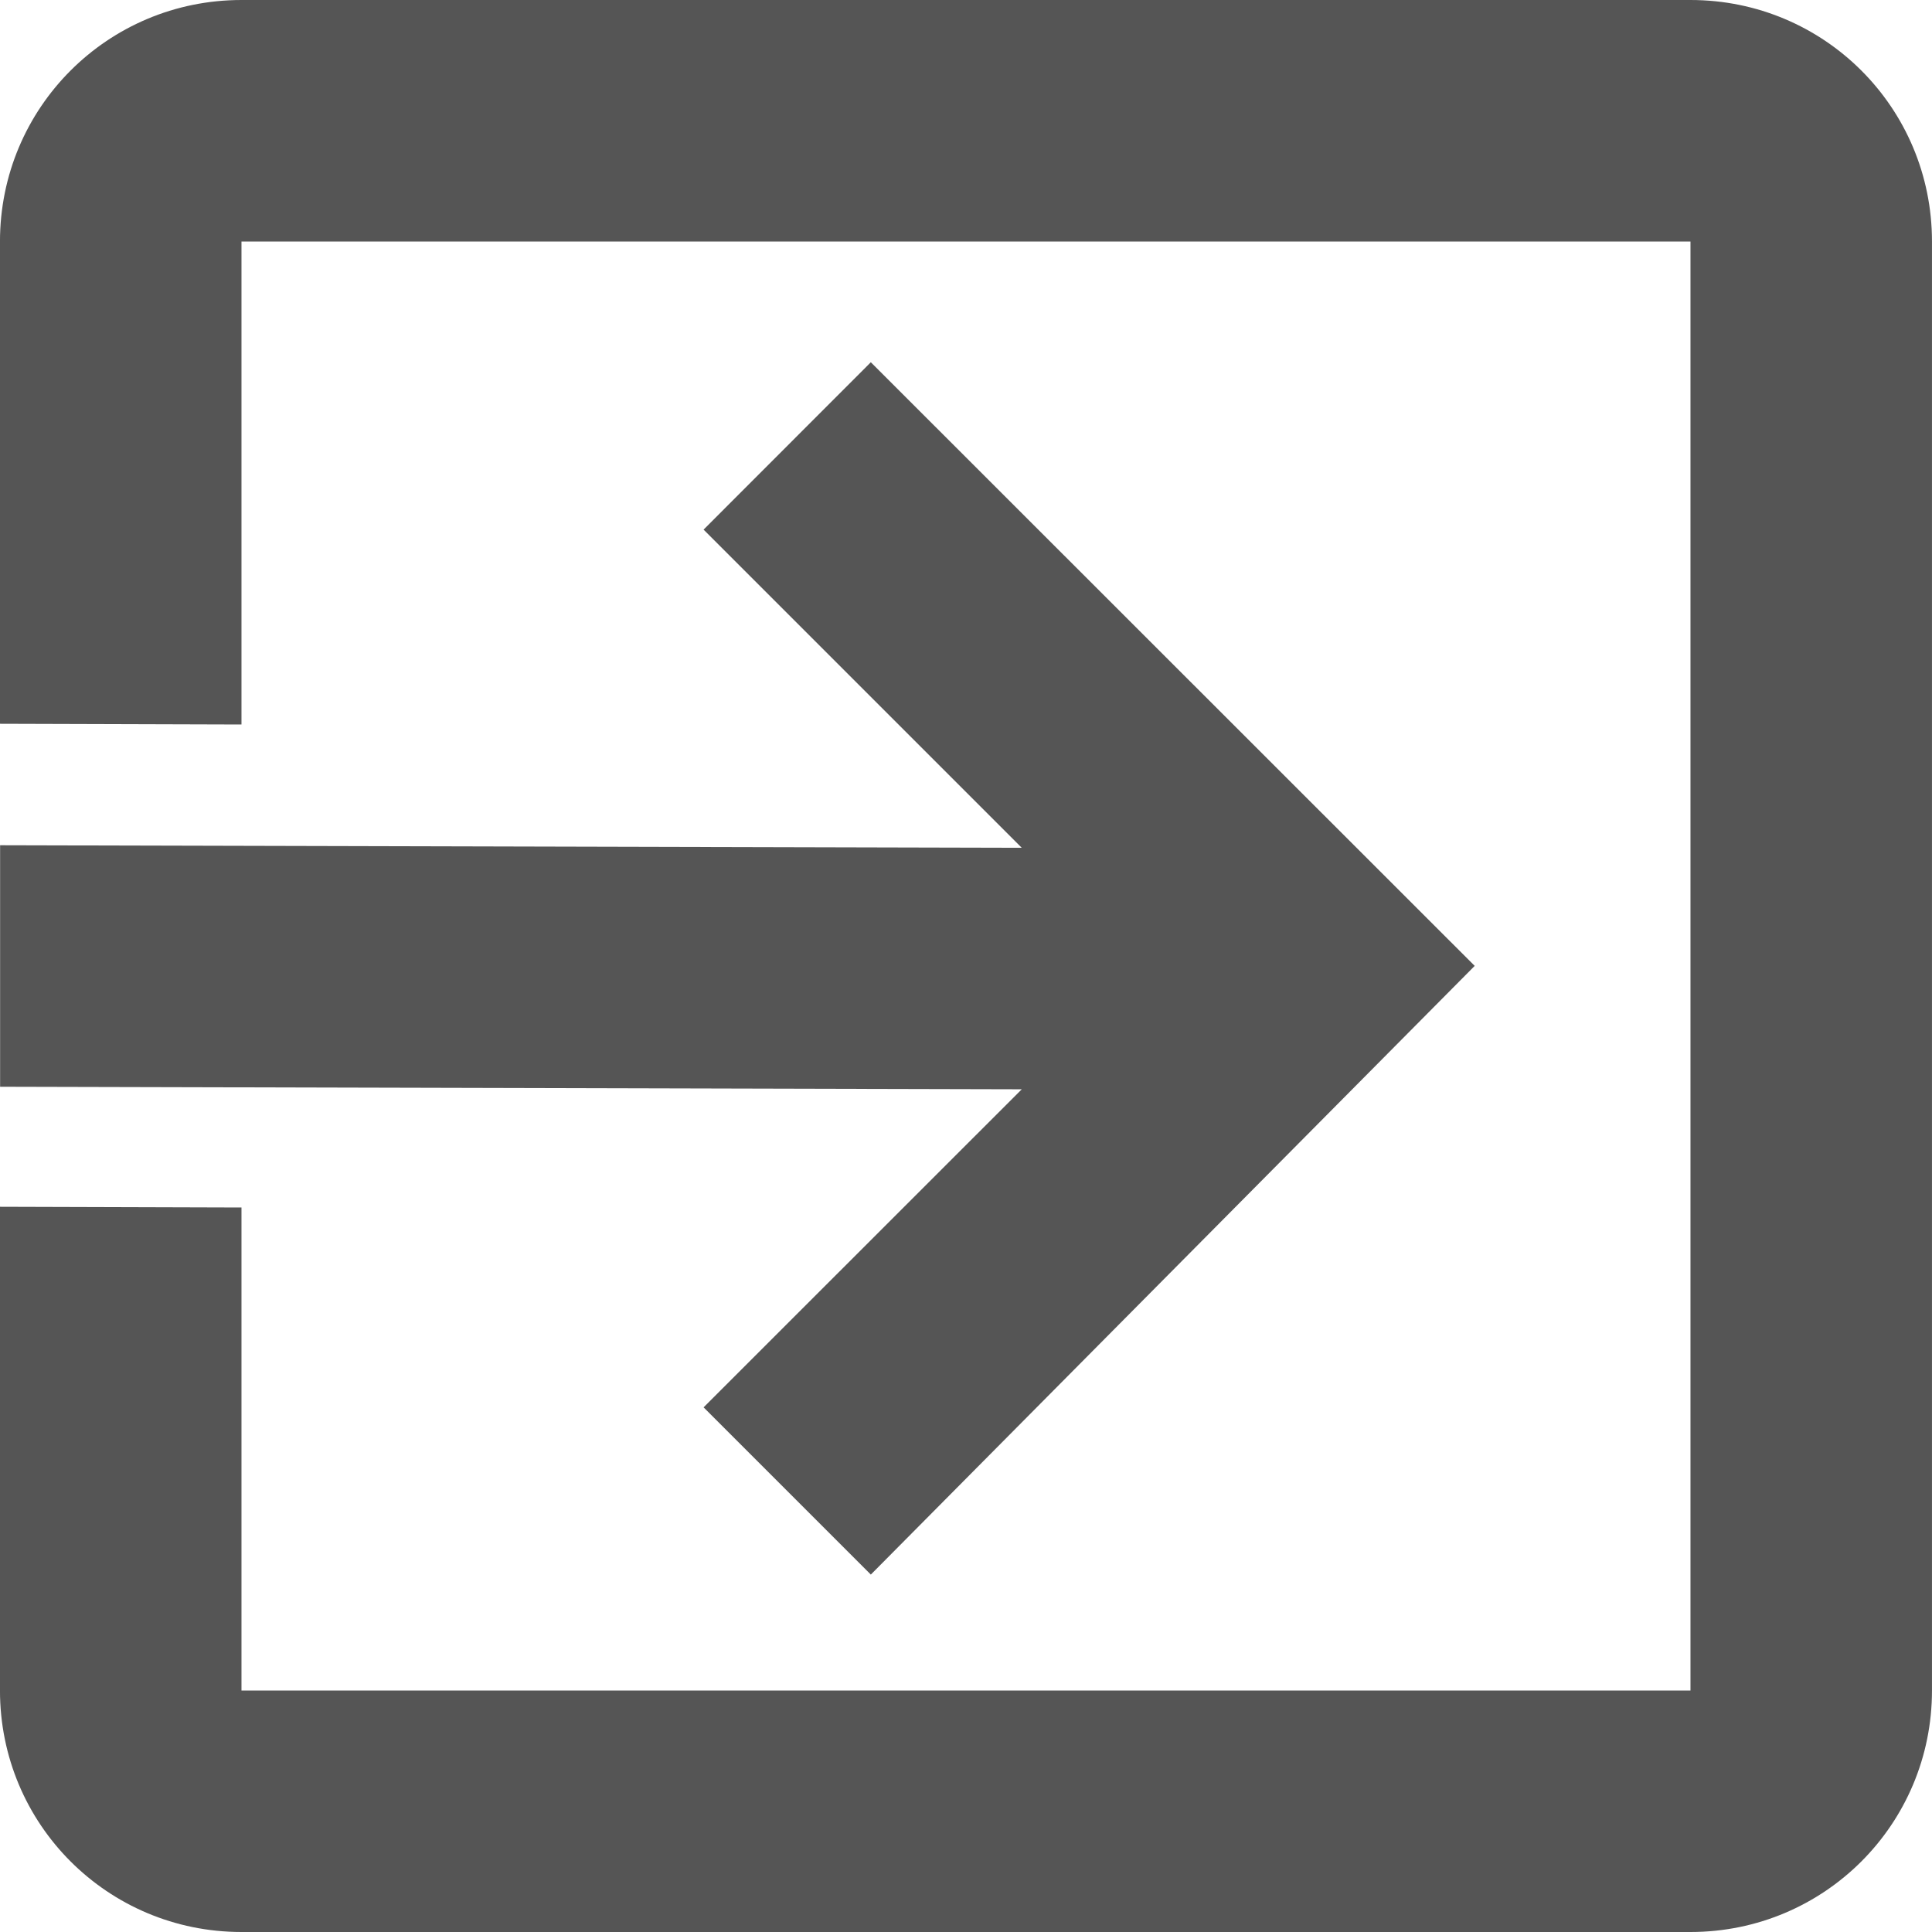
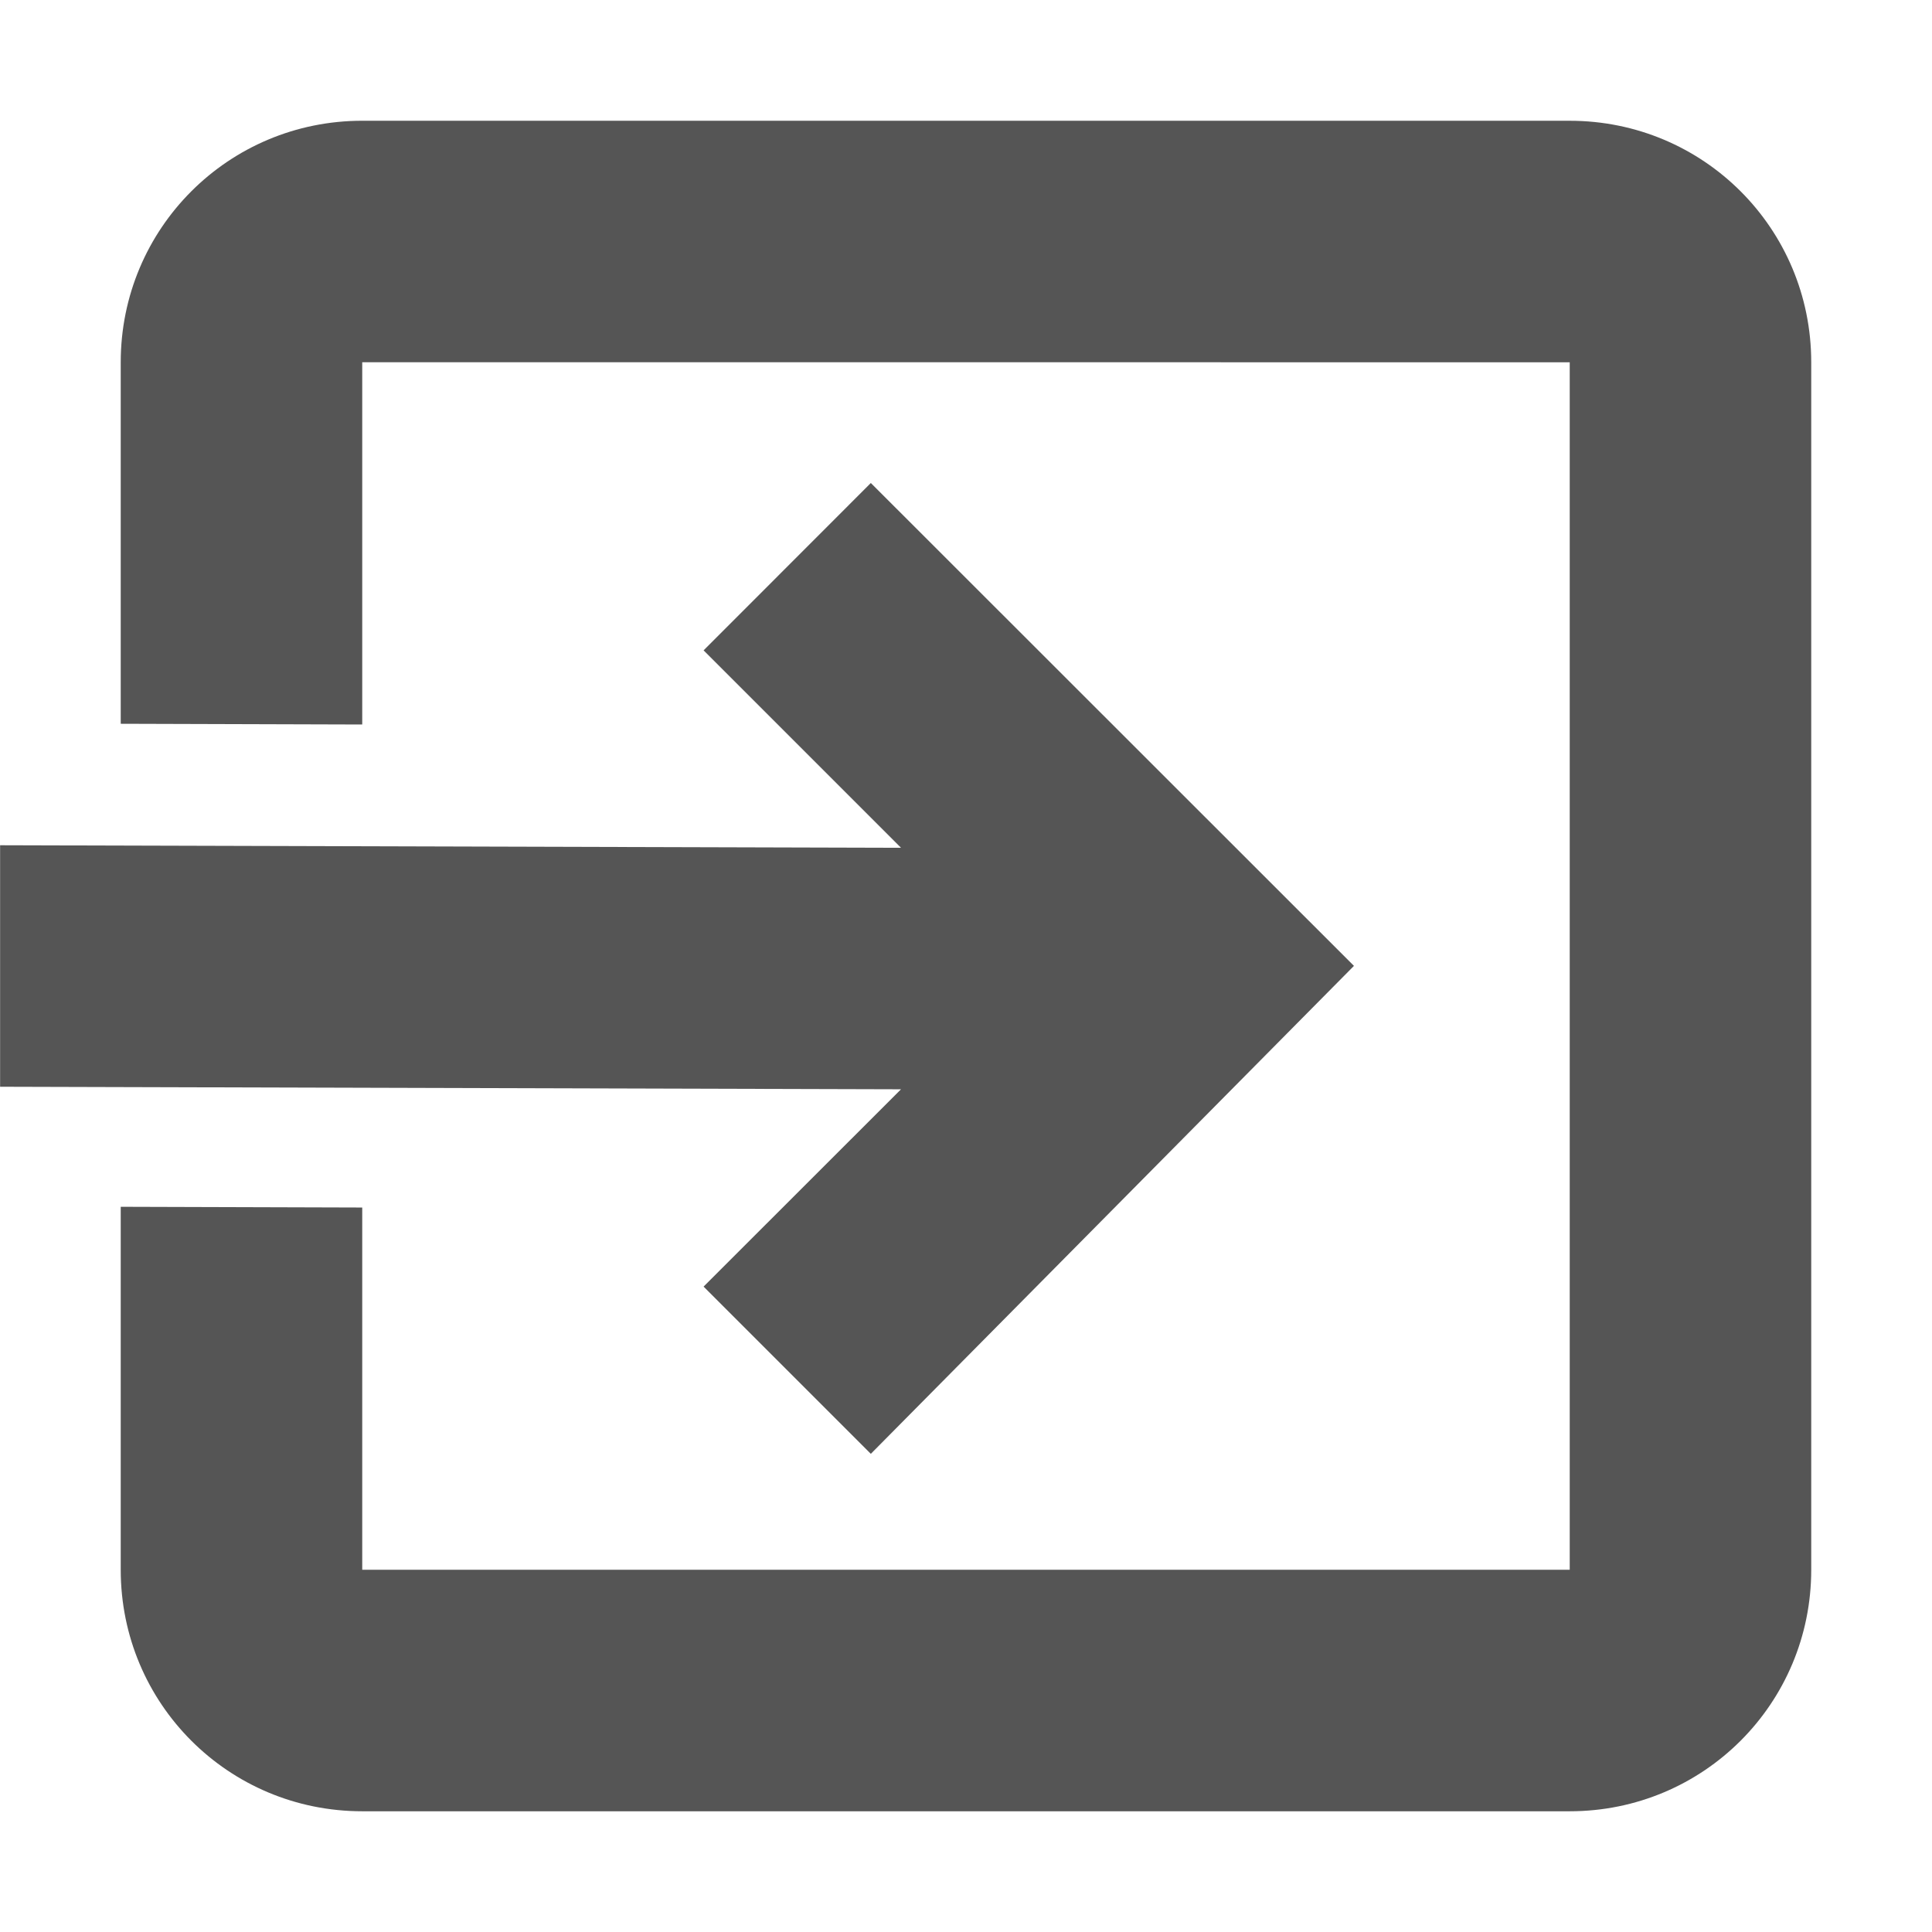
<svg xmlns="http://www.w3.org/2000/svg" xmlns:ns1="http://www.openswatchbook.org/uri/2009/osb" height="16" id="svg7384" style="enable-background:new" version="1.1" width="16">
  <defs id="defs7386">
    <linearGradient id="linearGradient5606" ns1:paint="solid">
      <stop id="stop5608" offset="0" style="stop-color:#000000;stop-opacity:1;" />
    </linearGradient>
    <filter id="filter7554" style="color-interpolation-filters:sRGB">
      <feBlend id="feBlend7556" in2="BackgroundImage" mode="darken" />
    </filter>
  </defs>
  <g id="layer9" style="display:inline" transform="translate(-545.0002,-81)" />
  <g id="layer10" style="display:inline;filter:url(#filter7554)" transform="translate(-545.0002,-81)" />
  <g id="layer1" style="display:inline" transform="translate(-304,-698)" />
  <g id="layer14" style="display:inline" transform="translate(-545.0002,-81)" />
  <g id="layer15" style="display:inline" transform="translate(-545.0002,-81)" />
  <g id="g71291" style="display:inline" transform="translate(-545.0002,-81)" />
  <g id="layer2" style="display:inline" transform="translate(-304,-548)" />
  <g id="g6058" style="display:inline" transform="translate(-304,-548)" />
  <g id="layer12" style="display:inline" transform="translate(-545.0002,-81)">
-     <path d="m 547,81 c -1.108,0 -2,0.892 -2,2 l 0,3.994 2,0.006 0,-4 12,0 0,12 -12,0 0,-4 -2,-0.006 0,4.006 c 0,1.108 0.892,2 2,2 l 12,0 c 1.108,0 2,-0.892 2,-2 l 0,-12 c 0,-1.108 -0.892,-2 -2,-2 z" id="rect11143" style="opacity:1;fill:#555555;fill-opacity:1;stroke:none;stroke-width:4;stroke-miterlimit:4;stroke-dasharray:none;stroke-opacity:1" />
-     <path d="m 552.212,84 -1.385,1.386 2.635,2.635 -8.461,-0.021 0,2 8.461,0.021 -2.635,2.634 1.385,1.385 5.001,-5.041 z" id="path4765-2" style="fill:#555555;fill-opacity:1;fill-rule:nonzero;stroke:none" />
+     <path d="m 548,82 c -1.108,-2e-5 -2,0.892 -2,2 l 0,2.994 2,0.006 0,-3 10,1.4e-4 0,10 -10,0 0,-3 -2,-0.006 0,3.006 c 0,1.108 0.892,2 2,2 l 10,0 c 1.108,0 2,-0.892 2,-2 l 0,-10 c 0,-1.108 -0.892,-2 -2,-2 z" id="rect11143" style="opacity:1;fill:#555555;fill-opacity:1;stroke:none;stroke-width:4;stroke-miterlimit:4;stroke-dasharray:none;stroke-opacity:1" />
+     <path d="m 552.212,85 -1.385,1.386 1.635,1.635 -7.461,-0.021 0,2 7.461,0.021 -1.635,1.634 1.385,1.385 4.001,-4.041 z" id="path4765-2" style="fill:#555555;fill-opacity:1;fill-rule:nonzero;stroke:none" />
  </g>
</svg>
